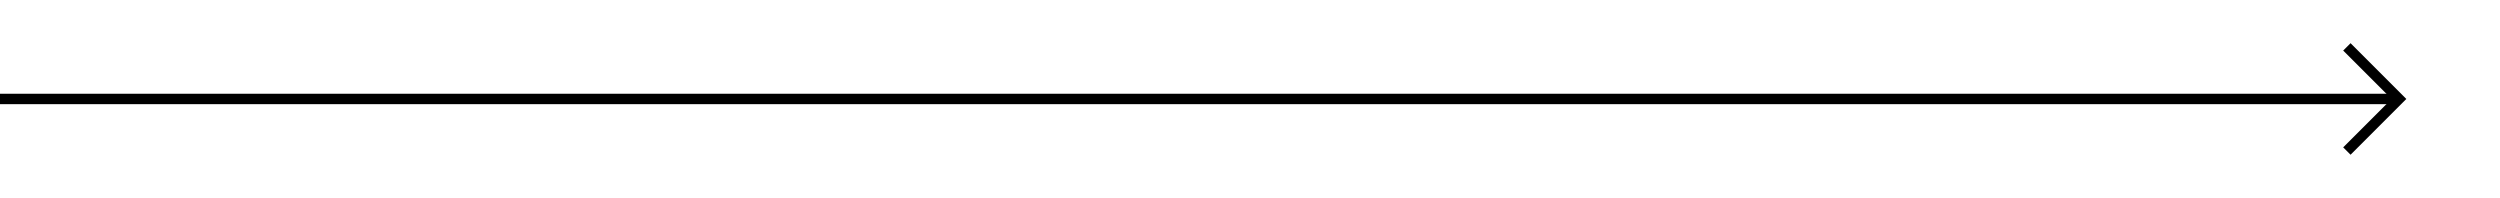
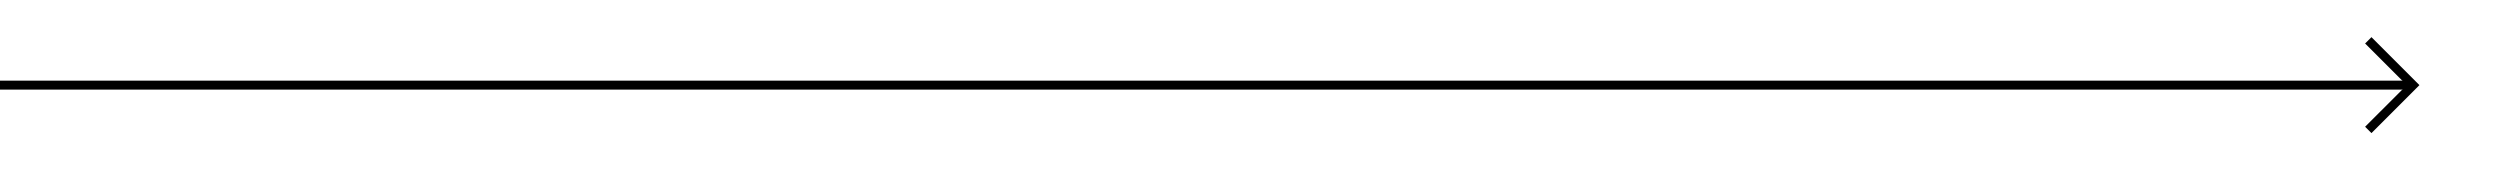
- <svg xmlns="http://www.w3.org/2000/svg" version="1.1" width="240px" height="19px">
-   <g transform="matrix(1 0 0 1 -847 -218 )">
-     <path d="M 1071.946 222.854  L 1076.593 227.5  L 1071.946 232.146  L 1072.654 232.854  L 1077.654 227.854  L 1078.007 227.5  L 1077.654 227.146  L 1072.654 222.146  L 1071.946 222.854  Z " fill-rule="nonzero" fill="#000000" stroke="none" />
-     <path d="M 847 227.5  L 1077 227.5  " stroke-width="1" stroke="#000000" fill="none" />
+ <svg xmlns="http://www.w3.org/2000/svg" version="1.1" width="279px" height="19px">
+   <g transform="matrix(1 0 0 1 -488 -220 )">
+     <path d="M 751.946 224.854  L 756.593 229.5  L 751.946 234.146  L 752.654 234.854  L 757.654 229.854  L 758.007 229.5  L 757.654 229.146  L 752.654 224.146  L 751.946 224.854  Z " fill-rule="nonzero" fill="#000000" stroke="none" />
+     <path d="M 488 229.5  L 757 229.5  " stroke-width="1" stroke="#000000" fill="none" />
  </g>
</svg>
